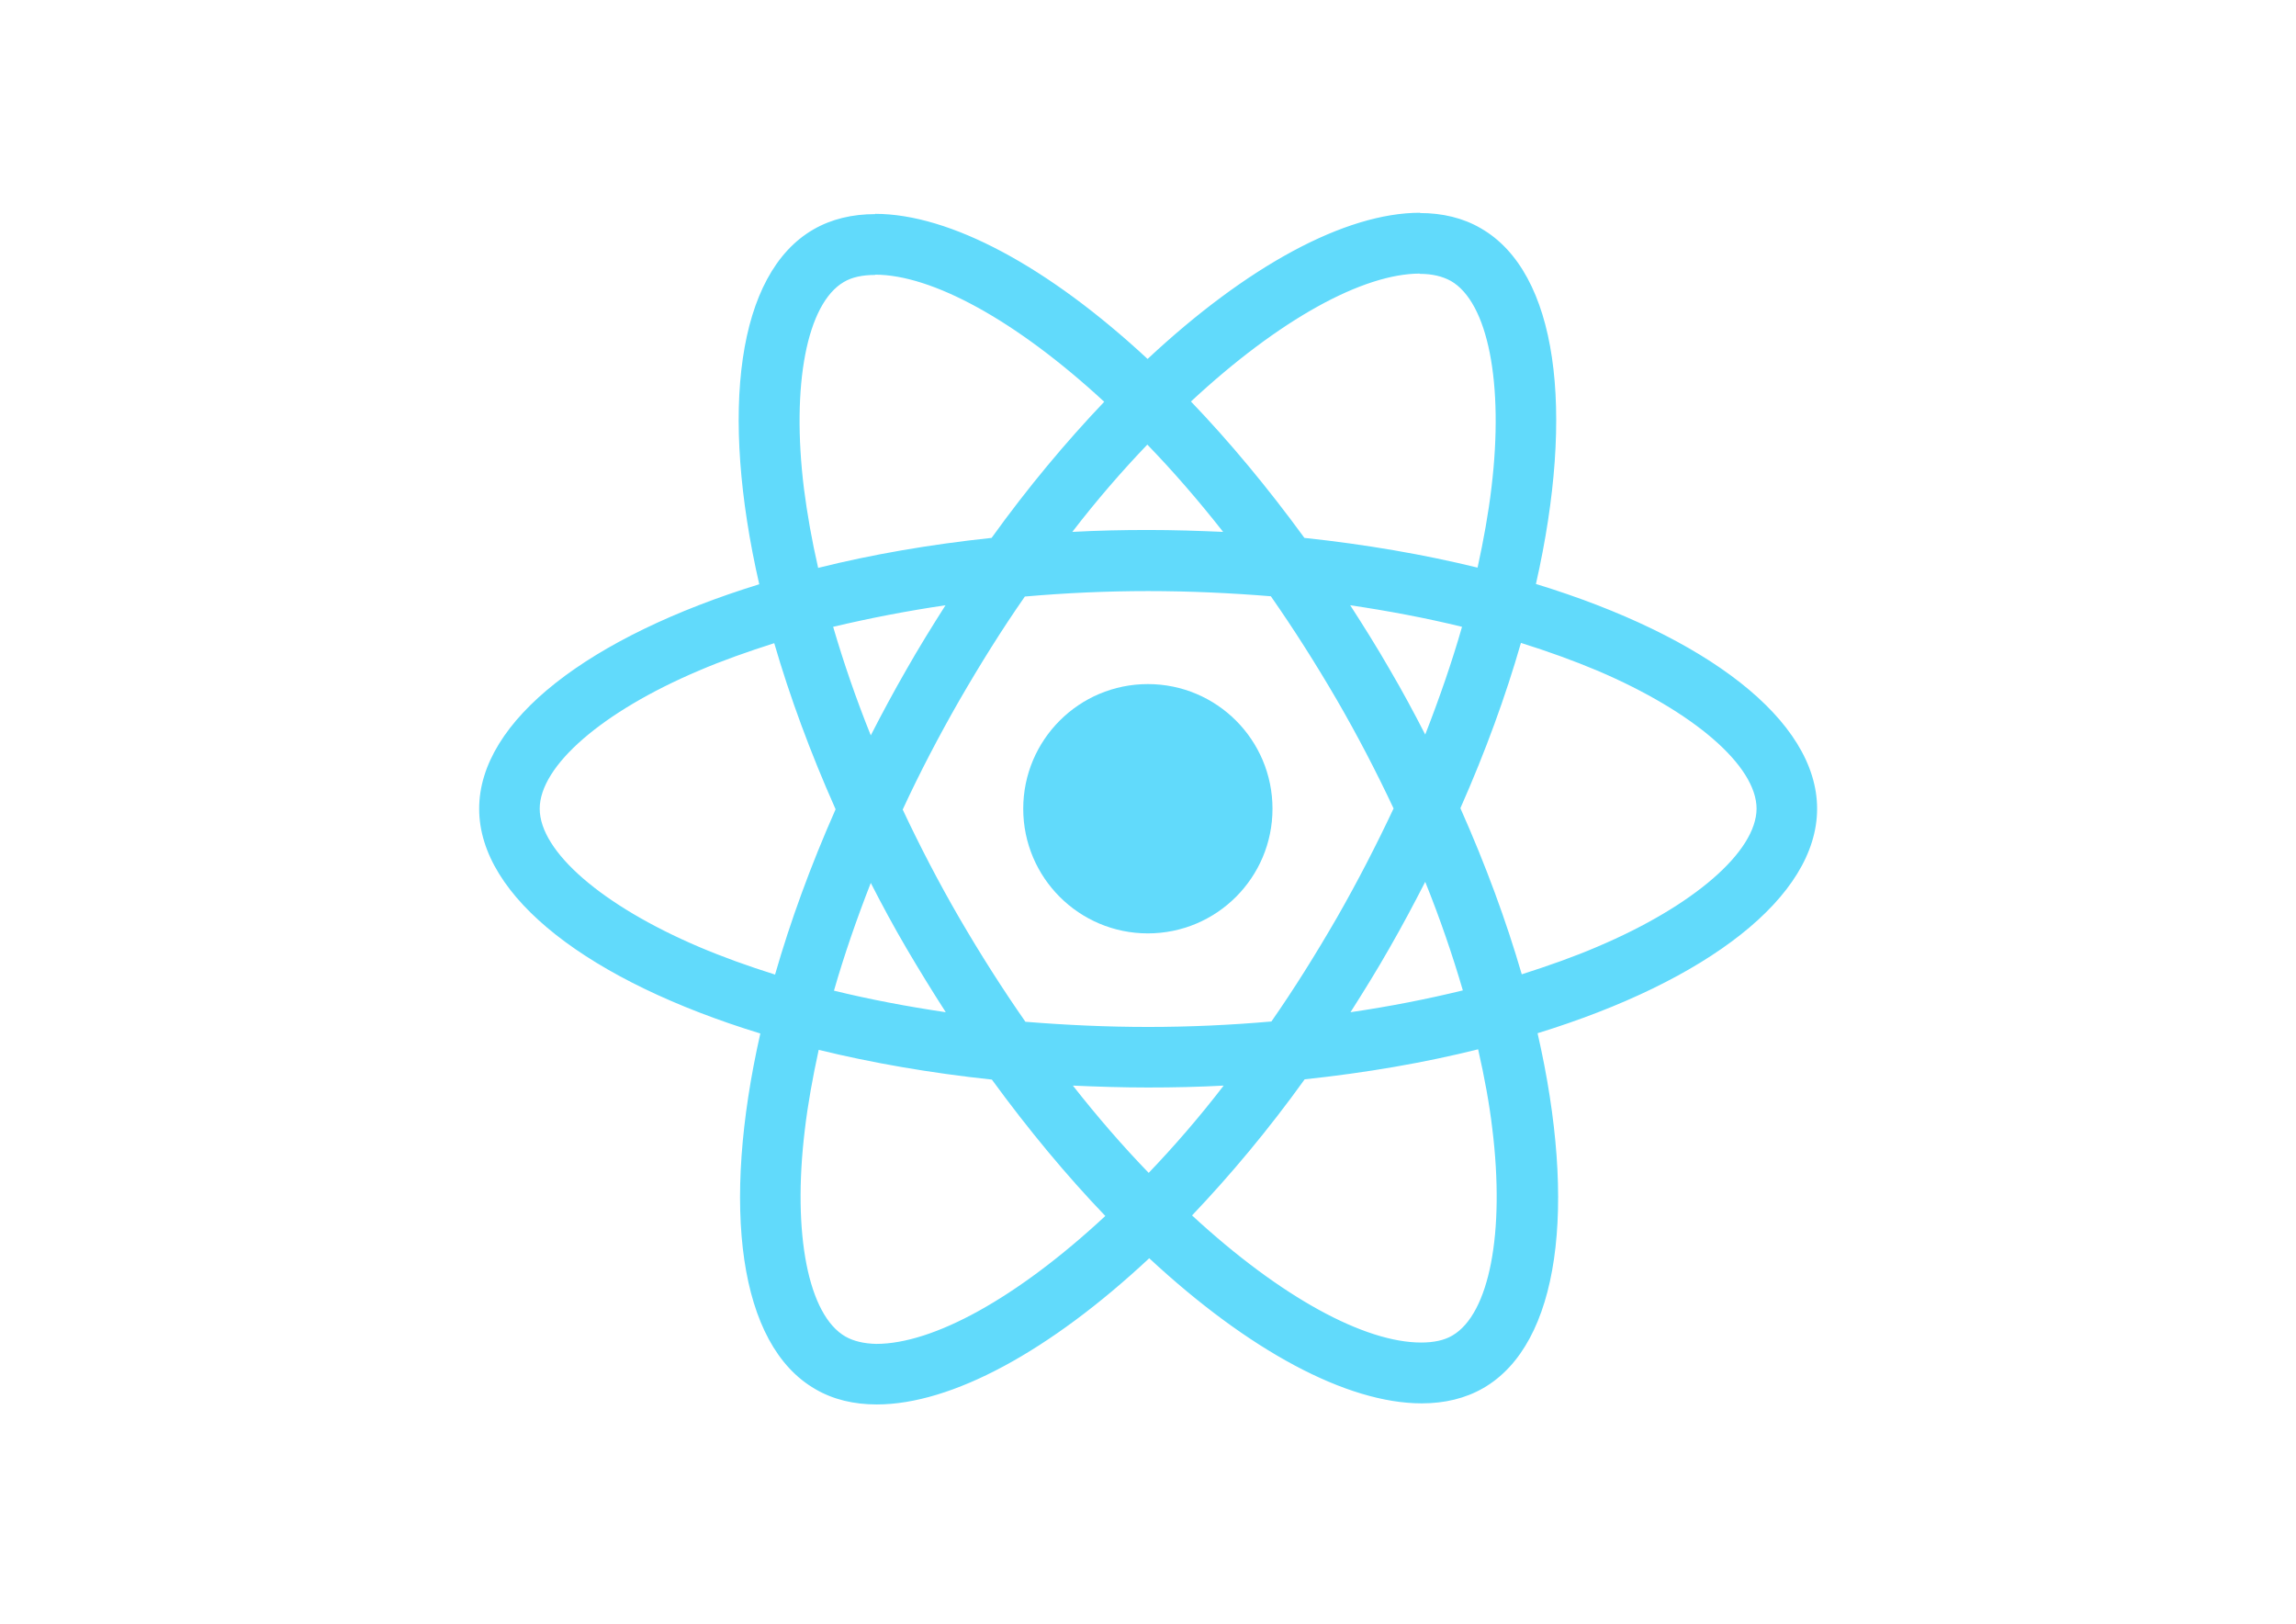
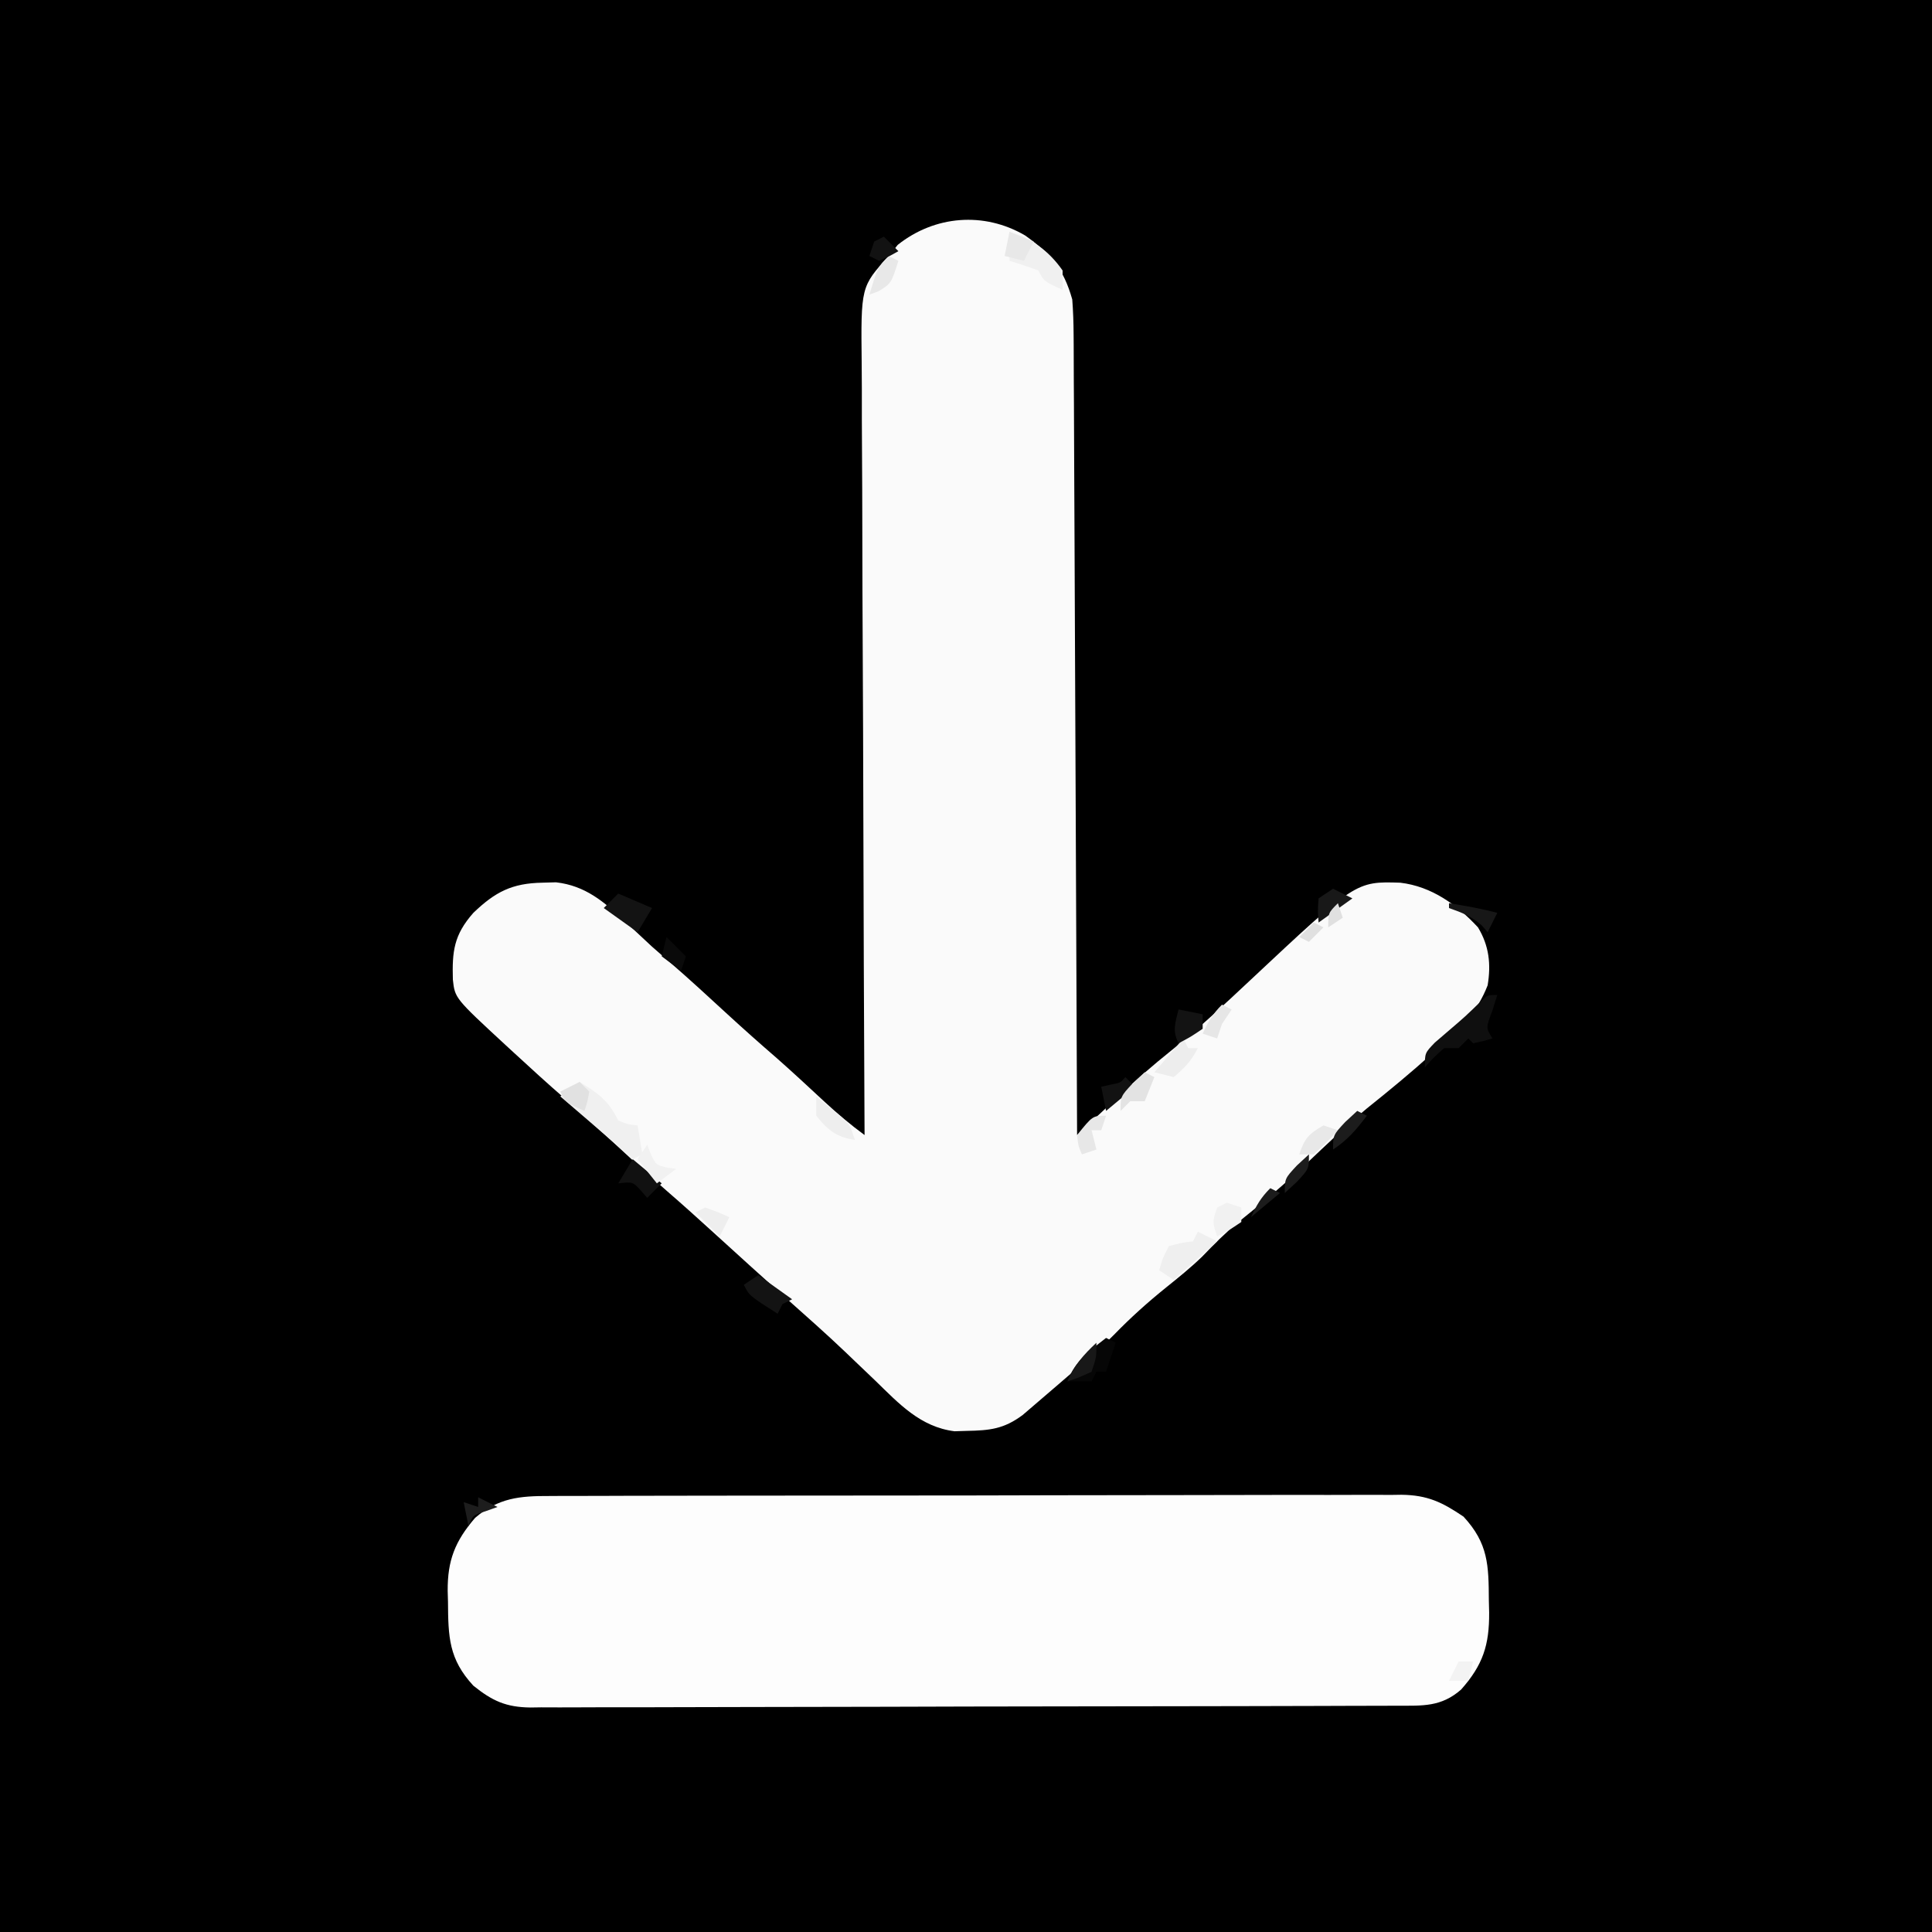
- <svg xmlns="http://www.w3.org/2000/svg" viewBox="0 0 841.9 595.3">
-   <g fill="#61DAFB">
-     <path d="M666.3 296.5c0-32.5-40.7-63.3-103.1-82.4 14.4-63.6 8-114.2-20.2-130.4-6.5-3.8-14.1-5.6-22.4-5.6v22.3c4.6 0 8.3.9 11.4 2.6 13.6 7.8 19.5 37.5 14.9 75.7-1.1 9.4-2.9 19.3-5.1 29.4-19.6-4.8-41-8.5-63.5-10.9-13.5-18.5-27.5-35.3-41.6-50 32.6-30.3 63.2-46.9 84-46.9V78c-27.5 0-63.5 19.6-99.9 53.6-36.4-33.8-72.4-53.2-99.9-53.2v22.3c20.7 0 51.4 16.5 84 46.6-14 14.7-28 31.4-41.3 49.9-22.6 2.4-44 6.1-63.6 11-2.3-10-4-19.7-5.2-29-4.7-38.2 1.1-67.9 14.6-75.8 3-1.8 6.9-2.6 11.5-2.6V78.5c-8.4 0-16 1.8-22.6 5.6-28.1 16.2-34.4 66.7-19.9 130.1-62.2 19.2-102.7 49.9-102.7 82.3 0 32.5 40.7 63.3 103.1 82.4-14.4 63.6-8 114.2 20.2 130.4 6.5 3.8 14.1 5.6 22.5 5.6 27.5 0 63.5-19.6 99.9-53.6 36.4 33.8 72.4 53.2 99.9 53.2 8.4 0 16-1.8 22.6-5.6 28.1-16.2 34.4-66.7 19.9-130.1 62-19.1 102.5-49.9 102.5-82.3zm-130.2-66.7c-3.7 12.9-8.3 26.2-13.5 39.5-4.1-8-8.4-16-13.1-24-4.6-8-9.5-15.8-14.4-23.4 14.2 2.1 27.9 4.7 41 7.9zm-45.8 106.5c-7.8 13.5-15.8 26.3-24.1 38.2-14.9 1.3-30 2-45.2 2-15.1 0-30.2-.7-45-1.9-8.3-11.9-16.4-24.6-24.2-38-7.6-13.1-14.5-26.4-20.8-39.8 6.2-13.4 13.2-26.8 20.7-39.9 7.8-13.5 15.8-26.3 24.1-38.2 14.9-1.3 30-2 45.2-2 15.1 0 30.2.7 45 1.9 8.3 11.9 16.4 24.6 24.2 38 7.6 13.1 14.5 26.4 20.8 39.8-6.3 13.4-13.2 26.8-20.7 39.9zm32.3-13c5.4 13.4 10 26.8 13.8 39.8-13.1 3.2-26.9 5.9-41.2 8 4.9-7.7 9.8-15.6 14.4-23.7 4.6-8 8.9-16.1 13-24.1zM421.2 430c-9.3-9.6-18.6-20.3-27.8-32 9 .4 18.2.7 27.5.7 9.4 0 18.7-.2 27.8-.7-9 11.7-18.3 22.4-27.5 32zm-74.4-58.9c-14.2-2.1-27.9-4.7-41-7.9 3.7-12.9 8.3-26.2 13.5-39.5 4.1 8 8.4 16 13.1 24 4.7 8 9.5 15.8 14.4 23.4zM420.7 163c9.3 9.6 18.6 20.3 27.8 32-9-.4-18.2-.7-27.5-.7-9.4 0-18.7.2-27.8.7 9-11.7 18.3-22.4 27.5-32zm-74 58.9c-4.9 7.7-9.8 15.6-14.4 23.7-4.6 8-8.9 16-13 24-5.4-13.4-10-26.8-13.8-39.8 13.1-3.1 26.9-5.8 41.2-7.9zm-90.5 125.2c-35.4-15.1-58.3-34.9-58.3-50.6 0-15.7 22.9-35.6 58.3-50.6 8.6-3.7 18-7 27.7-10.1 5.7 19.6 13.2 40 22.5 60.9-9.2 20.8-16.6 41.1-22.2 60.6-9.9-3.1-19.3-6.5-28-10.2zM310 490c-13.6-7.8-19.5-37.5-14.9-75.7 1.1-9.4 2.9-19.3 5.1-29.4 19.6 4.8 41 8.5 63.5 10.9 13.5 18.5 27.5 35.3 41.6 50-32.6 30.3-63.2 46.9-84 46.9-4.5-.1-8.3-1-11.3-2.7zm237.2-76.2c4.7 38.2-1.1 67.9-14.6 75.8-3 1.8-6.9 2.6-11.5 2.6-20.7 0-51.4-16.5-84-46.6 14-14.7 28-31.4 41.3-49.9 22.6-2.4 44-6.1 63.6-11 2.3 10.1 4.1 19.8 5.2 29.1zm38.5-66.7c-8.6 3.7-18 7-27.7 10.1-5.7-19.6-13.2-40-22.5-60.9 9.2-20.8 16.6-41.1 22.2-60.6 9.9 3.1 19.3 6.5 28.1 10.2 35.4 15.1 58.3 34.9 58.3 50.6-.1 15.7-23 35.6-58.4 50.6zM320.8 78.4z" />
-     <circle cx="420.9" cy="296.5" r="45.7" />
-     <path d="M520.5 78.1z" />
-   </g>
+ <svg xmlns="http://www.w3.org/2000/svg" version="1.1" width="400" height="400">
+   <path d="M0 0 C132 0 264 0 400 0 C400 132 400 264 400 400 C268 400 136 400 0 400 C0 268 0 136 0 0 Z " fill="#000000" transform="translate(0,0)" />
+   <path d="M0 0 C5.317 3.77 7.996 6.902 9.785 13.266 C9.97 15.69 10.053 18.123 10.064 20.555 C10.069 21.266 10.075 21.978 10.081 22.711 C10.098 25.083 10.101 27.455 10.104 29.828 C10.113 31.533 10.123 33.238 10.134 34.944 C10.162 39.565 10.177 44.186 10.19 48.808 C10.206 53.64 10.232 58.473 10.258 63.306 C10.305 72.453 10.341 81.601 10.375 90.749 C10.413 101.165 10.462 111.581 10.513 121.997 C10.616 143.42 10.705 164.843 10.785 186.266 C11.732 185.379 12.679 184.493 13.654 183.58 C14.917 182.402 16.179 181.225 17.441 180.047 C18.374 179.173 18.374 179.173 19.325 178.282 C22.879 174.971 26.485 171.796 30.285 168.766 C35.976 164.21 41.247 159.258 46.562 154.277 C68.491 133.729 68.491 133.729 77.707 134.02 C84.185 134.787 89.45 138.587 93.785 143.266 C96.093 147.079 96.508 150.896 95.785 155.266 C93.691 160.653 90.498 163.822 86.285 167.578 C85.659 168.149 85.032 168.719 84.386 169.307 C79.952 173.313 75.362 177.092 70.695 180.824 C66.419 184.412 62.402 188.261 58.35 192.098 C53.771 196.409 49.044 200.399 44.129 204.324 C41.448 206.545 39.071 208.949 36.66 211.453 C34.319 213.716 31.822 215.725 29.285 217.766 C25.433 220.866 21.881 224.053 18.441 227.598 C15.386 230.674 12.084 233.456 8.785 236.266 C8.303 236.683 7.821 237.101 7.324 237.532 C5.734 238.909 4.135 240.275 2.535 241.641 C1.54 242.494 0.545 243.347 -0.48 244.227 C-4.386 247.139 -7.308 247.426 -12.09 247.516 C-13.323 247.554 -13.323 247.554 -14.582 247.594 C-21.656 246.712 -26.091 241.879 -30.965 237.141 C-32.389 235.781 -33.813 234.421 -35.238 233.062 C-36.265 232.079 -36.265 232.079 -37.312 231.076 C-41.196 227.381 -45.211 223.831 -49.215 220.266 C-50.862 218.787 -52.507 217.308 -54.152 215.828 C-54.973 215.089 -55.795 214.351 -56.641 213.59 C-59.381 211.115 -62.111 208.629 -64.84 206.141 C-67.896 203.357 -70.964 200.596 -74.09 197.891 C-78.291 194.242 -82.358 190.452 -86.437 186.668 C-89.328 183.992 -92.234 181.343 -95.215 178.766 C-98.842 175.626 -102.376 172.391 -105.902 169.141 C-106.45 168.637 -106.997 168.134 -107.561 167.615 C-118.032 157.935 -118.032 157.935 -118.453 154.094 C-118.622 148.238 -118.25 144.831 -114.215 140.266 C-109.695 135.923 -106.202 134.12 -99.902 134.016 C-98.516 133.977 -98.516 133.977 -97.102 133.938 C-91.05 134.625 -87.147 137.948 -82.84 142.016 C-81.882 142.909 -80.924 143.802 -79.938 144.723 C-78.59 145.981 -78.59 145.981 -77.215 147.266 C-75.909 148.419 -74.597 149.565 -73.277 150.703 C-69.328 154.133 -65.485 157.676 -61.637 161.219 C-58.256 164.327 -54.828 167.37 -51.355 170.375 C-47.995 173.343 -44.709 176.393 -41.426 179.447 C-38.787 181.887 -36.107 184.137 -33.215 186.266 C-33.219 185.376 -33.224 184.487 -33.229 183.571 C-33.339 161.92 -33.422 140.27 -33.474 118.62 C-33.5 108.15 -33.535 97.68 -33.592 87.21 C-33.642 78.083 -33.674 68.957 -33.685 59.83 C-33.692 54.998 -33.707 50.167 -33.743 45.336 C-33.778 40.785 -33.788 36.235 -33.78 31.684 C-33.782 30.017 -33.792 28.35 -33.811 26.683 C-33.987 10.614 -33.987 10.614 -28.215 4.266 C-27.596 3.502 -26.977 2.739 -26.34 1.953 C-18.684 -4.127 -8.498 -4.956 0 0 Z " fill="#FAFAFA" transform="translate(212.2148,48.73438)" />
+   <path d="M0 0 C0.775 -0.005 1.55 -0.009 2.349 -0.014 C4.943 -0.026 7.537 -0.025 10.131 -0.023 C11.992 -0.029 13.853 -0.036 15.714 -0.043 C20.768 -0.061 25.822 -0.066 30.876 -0.067 C34.033 -0.069 37.191 -0.073 40.349 -0.078 C51.367 -0.097 62.384 -0.105 73.402 -0.103 C83.671 -0.102 93.939 -0.123 104.207 -0.155 C113.025 -0.181 121.843 -0.192 130.661 -0.19 C135.927 -0.19 141.192 -0.195 146.458 -0.217 C151.411 -0.236 156.363 -0.236 161.316 -0.222 C163.132 -0.22 164.948 -0.224 166.764 -0.236 C169.247 -0.252 171.729 -0.242 174.211 -0.227 C174.927 -0.237 175.642 -0.248 176.38 -0.258 C181.824 -0.184 184.833 1.29 189.233 4.267 C194.39 9.832 194.439 14.369 194.483 21.58 C194.514 22.844 194.514 22.844 194.545 24.133 C194.587 30.831 193.278 34.966 188.733 40.08 C184.609 43.688 180.794 43.416 175.585 43.415 C174.799 43.418 174.012 43.422 173.202 43.426 C170.558 43.437 167.914 43.441 165.271 43.444 C163.378 43.451 161.486 43.457 159.594 43.464 C154.447 43.482 149.301 43.492 144.154 43.501 C140.939 43.506 137.725 43.512 134.511 43.518 C124.457 43.537 114.403 43.551 104.349 43.56 C92.737 43.569 81.125 43.596 69.513 43.636 C60.542 43.666 51.57 43.681 42.599 43.684 C37.238 43.687 31.878 43.696 26.518 43.721 C21.476 43.744 16.434 43.748 11.392 43.738 C9.542 43.738 7.691 43.744 5.841 43.758 C3.314 43.775 0.788 43.768 -1.739 43.755 C-2.836 43.772 -2.836 43.772 -3.955 43.788 C-9.022 43.725 -11.849 42.419 -15.767 39.267 C-20.855 33.767 -20.967 29.172 -21.017 21.892 C-21.038 21.15 -21.059 20.407 -21.08 19.642 C-21.124 13.357 -19.566 9.35 -15.392 4.517 C-10.57 0.384 -6.181 -0.027 0 0 Z " fill="#FDFDFD" transform="translate(113.7673,309.7326)" />
+   <path d="M0 0 C3.907 2.378 6.033 3.925 8 8 C10.05 8.805 10.05 8.805 12 9 C12.33 10.98 12.66 12.96 13 15 C12.01 15.495 12.01 15.495 11 16 C10.504 15.564 10.007 15.129 9.496 14.68 C5.022 10.757 0.524 6.865 -4 3 C-2.68 2.01 -1.36 1.02 0 0 Z " fill="#F0F0F0" transform="translate(120,224)" />
+   <path d="M0 0 C-0.351 1.114 -0.701 2.228 -1.062 3.375 C-2.372 6.803 -2.372 6.803 -1 9 C-2.938 9.562 -2.938 9.562 -5 10 C-5.33 9.67 -5.66 9.34 -6 9 C-6.66 9.66 -7.32 10.32 -8 11 C-8.99 11 -9.98 11 -11 11 C-13.188 12.938 -13.188 12.938 -15 15 C-15 12 -15 12 -12.918 9.844 C-12.017 9.07 -11.116 8.297 -10.188 7.5 C-6.642 4.467 -6.642 4.467 -3.301 1.219 C-2 0 -2 0 0 0 Z " fill="#0F0F0F" transform="translate(310,206)" />
+   <path d="M0 0 C4.651 1.368 8.233 4.026 11 8 C11 9.32 11 10.64 11 12 C7.125 10.25 7.125 10.25 6 8 C4.021 7.273 2.02 6.602 0 6 C0 4 0 2 0 0 Z " fill="#F0F0F0" transform="translate(209,48)" />
+   <path d="M0 0 C1.32 0.66 2.64 1.32 4 2 C1.03 4.64 -1.94 7.28 -5 10 C-5.99 9.34 -6.98 8.68 -8 8 C-7.312 5.562 -7.312 5.562 -6 3 C-3.438 2.312 -3.438 2.312 -1 2 C-0.67 1.34 -0.34 0.68 0 0 Z " fill="#EFEFEF" transform="translate(248,255)" />
+   <path d="M0 0 C0.66 0.33 1.32 0.66 2 1 C1.34 2.98 0.68 4.96 0 7 C-0.66 7 -1.32 7 -2 7 C-2.33 7.66 -2.66 8.32 -3 9 C-4.65 9 -6.3 9 -8 9 C-6.417 4.726 -3.494 2.735 0 0 Z " fill="#060606" transform="translate(229,277)" />
+   <path d="M0 0 C2.31 1.65 4.62 3.3 7 5 C6.01 5.495 6.01 5.495 5 6 C4.67 6.66 4.34 7.32 4 8 C-1.875 4.25 -1.875 4.25 -3 2 C-2.01 1.34 -1.02 0.68 0 0 Z " fill="#131313" transform="translate(157,264)" />
+   <path d="M0 0 C3.465 1.485 3.465 1.485 7 3 C5.515 5.475 5.515 5.475 4 8 C1.69 6.35 -0.62 4.7 -3 3 C-2.01 2.01 -1.02 1.02 0 0 Z " fill="#131313" transform="translate(128,185)" />
+   <path d="M0 0 C0.33 0.66 0.66 1.32 1 2 C1.66 2 2.32 2 3 2 C1.702 4.596 0.233 6.149 -2 8 C-3.32 7.67 -4.64 7.34 -6 7 C-4.02 4.69 -2.04 2.38 0 0 Z " fill="#EDEDED" transform="translate(245,215)" />
+   <path d="M0 0 C1.98 1.65 3.96 3.3 6 5 C5.01 5.99 4.02 6.98 3 8 C2.567 7.505 2.134 7.01 1.688 6.5 C0.003 4.668 0.003 4.668 -3 5 C-2.01 3.35 -1.02 1.7 0 0 Z " fill="#111111" transform="translate(131,240)" />
+   <path d="M0 0 C0 3 0 3 -2.5 5.688 C-3.325 6.451 -4.15 7.214 -5 8 C-5 5 -5 5 -2.5 2.312 C-1.675 1.549 -0.85 0.786 0 0 Z M-8 7 C-7.34 7.33 -6.68 7.66 -6 8 C-8.97 10.475 -8.97 10.475 -12 13 C-10.848 10.532 -9.952 8.952 -8 7 Z " fill="#1C1C1C" transform="translate(271,239)" />
+   <path d="M0 0 C1.152 0.93 2.297 1.869 3.438 2.812 C4.076 3.335 4.714 3.857 5.371 4.395 C7 6 7 6 8 9 C4.213 8.459 2.373 6.966 0 4 C0 2.68 0 1.36 0 0 Z " fill="#EEEEEE" transform="translate(169,227)" />
+   <path d="M0 0 C1.65 0.33 3.3 0.66 5 1 C5 1.99 5 2.98 5 4 C2.5 5.688 2.5 5.688 0 7 C-1.333 4.333 -0.671 2.833 0 0 Z " fill="#131313" transform="translate(244,209)" />
+   <path d="M0 0 C0.99 0.33 1.98 0.66 3 1 C3 1.99 3 2.98 3 4 C0.5 5.688 0.5 5.688 -2 7 C-3 4 -3 4 -2 1 C-1.34 0.67 -0.68 0.34 0 0 Z " fill="#F1F1F1" transform="translate(254,249)" />
+   <path d="M0 0 C0.99 0.33 1.98 0.66 3 1 C0.688 3.5 0.688 3.5 -2 6 C-2.99 6 -3.98 6 -5 6 C-3.865 2.596 -3.032 1.783 0 0 Z " fill="#E8E8E8" transform="translate(274,233)" />
+   <path d="M0 0 C0.66 0.66 1.32 1.32 2 2 C-0.97 4.475 -0.97 4.475 -4 7 C-4.33 5.35 -4.66 3.7 -5 2 C-4.361 1.856 -3.721 1.711 -3.062 1.562 C-1.025 1.19 -1.025 1.19 0 0 Z " fill="#121212" transform="translate(233,223)" />
+   <path d="M0 0 C2.475 0.99 2.475 0.99 5 2 C4.34 3.32 3.68 4.64 3 6 C1.68 5.67 0.36 5.34 -1 5 C-0.67 3.35 -0.34 1.7 0 0 Z " fill="#E8E8E8" transform="translate(209,48)" />
+   <path d="M0 0 C2.625 0.938 2.625 0.938 5 2 C4.34 3.32 3.68 4.64 3 6 C1.35 4.35 -0.3 2.7 -2 1 C-1.34 0.67 -0.68 0.34 0 0 Z " fill="#EEEEEE" transform="translate(146,250)" />
+   <path d="M0 0 C0.247 0.639 0.495 1.279 0.75 1.938 C1.816 4.187 1.816 4.187 4.125 4.75 C4.744 4.832 5.362 4.915 6 5 C4.68 5.99 3.36 6.98 2 8 C0.68 6.35 -0.64 4.7 -2 3 C-1.34 2.01 -0.68 1.02 0 0 Z " fill="#F1F1F1" transform="translate(134,237)" />
+   <path d="M0 0 C0.66 0.33 1.32 0.66 2 1 C1.34 2.65 0.68 4.3 0 6 C-0.99 6 -1.98 6 -3 6 C-3.66 6.66 -4.32 7.32 -5 8 C-5 5 -5 5 -2.5 2.312 C-1.675 1.549 -0.85 0.786 0 0 Z " fill="#E3E3E3" transform="translate(237,222)" />
+   <path d="M0 0 C1.32 0.66 2.64 1.32 4 2 C1.69 3.65 -0.62 5.3 -3 7 C-3.188 4.625 -3.188 4.625 -3 2 C-2.01 1.34 -1.02 0.68 0 0 Z " fill="#181818" transform="translate(276,184)" />
+   <path d="M0 0 C0.66 0.33 1.32 0.66 2 1 C-0.219 3.908 -1.93 5.953 -5 8 C-5 5 -5 5 -2.5 2.312 C-1.675 1.549 -0.85 0.786 0 0 Z M-9 8 C-7 9 -7 9 -7 9 Z " fill="#1C1C1C" transform="translate(281,230)" />
+   <path d="M0 0 C3.377 0.537 6.697 1.111 10 2 C9.34 3.32 8.68 4.64 8 6 C7.608 5.546 7.216 5.093 6.812 4.625 C4.692 2.724 2.67 1.938 0 1 C0 0.67 0 0.34 0 0 Z " fill="#171717" transform="translate(300,187)" />
+   <path d="M0 0 C1.32 1.32 2.64 2.64 4 4 C3.67 4.99 3.34 5.98 3 7 C1.68 6.01 0.36 5.02 -1 4 C-0.67 2.68 -0.34 1.36 0 0 Z " fill="#0A0A0A" transform="translate(138,194)" />
+   <path d="M0 0 C0.99 0 1.98 0 3 0 C2.67 1.32 2.34 2.64 2 4 C0.68 4 -0.64 4 -2 4 C-1.34 2.68 -0.68 1.36 0 0 Z " fill="#F3F3F3" transform="translate(302,344)" />
+   <path d="M0 0 C0 3 0 3 -1 6 C-3.562 7.188 -3.562 7.188 -6 8 C-4.557 4.634 -2.667 2.49 0 0 Z " fill="#181818" transform="translate(227,278)" />
+   <path d="M0 0 C-0.33 0.99 -0.66 1.98 -1 3 C-1.66 3 -2.32 3 -3 3 C-2.67 4.32 -2.34 5.64 -2 7 C-2.99 7.33 -3.98 7.66 -5 8 C-5.75 6.25 -5.75 6.25 -6 4 C-2.778 0 -2.778 0 0 0 Z " fill="#E7E7E7" transform="translate(229,231)" />
+   <path d="M0 0 C0.66 0.66 1.32 1.32 2 2 C1.625 4.125 1.625 4.125 1 6 C-2.875 4.25 -2.875 4.25 -4 2 C-2.68 1.34 -1.36 0.68 0 0 Z " fill="#E1E1E1" transform="translate(120,224)" />
+   <path d="M0 0 C0.66 0.33 1.32 0.66 2 1 C1.01 2.485 1.01 2.485 0 4 C-0.33 4.99 -0.66 5.98 -1 7 C-1.99 6.67 -2.98 6.34 -4 6 C-2.848 3.532 -1.952 1.952 0 0 Z " fill="#E6E6E6" transform="translate(253,208)" />
+   <path d="M0 0 C0.33 0.99 0.66 1.98 1 3 C0.01 3.66 -0.98 4.32 -2 5 C-2 2 -2 2 0 0 Z M-5 4 C-4.34 4.33 -3.68 4.66 -3 5 C-3.99 5.99 -4.98 6.98 -6 8 C-6.66 7.67 -7.32 7.34 -8 7 C-7.01 6.01 -6.02 5.02 -5 4 Z " fill="#E0E0E0" transform="translate(277,187)" />
+   <path d="M0 0 C0.66 0.33 1.32 0.66 2 1 C0.523 5.677 0.523 5.677 -2.125 7.312 C-3.053 7.653 -3.053 7.653 -4 8 C-2.25 2.25 -2.25 2.25 0 0 Z " fill="#E8E8E8" transform="translate(184,53)" />
+   <path d="M0 0 C0.99 0.99 1.98 1.98 3 3 C1.125 4.062 1.125 4.062 -1 5 C-1.66 4.67 -2.32 4.34 -3 4 C-2.67 3.01 -2.34 2.02 -2 1 C-1.34 0.67 -0.68 0.34 0 0 Z " fill="#121212" transform="translate(183,49)" />
+   <path d="M0 0 C1.32 0.66 2.64 1.32 4 2 C2.793 2.433 2.793 2.433 1.562 2.875 C-1.133 3.733 -1.133 3.733 -2 6 C-2.33 4.35 -2.66 2.7 -3 1 C-2.01 1.33 -1.02 1.66 0 2 C0 1.34 0 0.68 0 0 Z " fill="#1D1D1D" transform="translate(99,310)" />
</svg>
